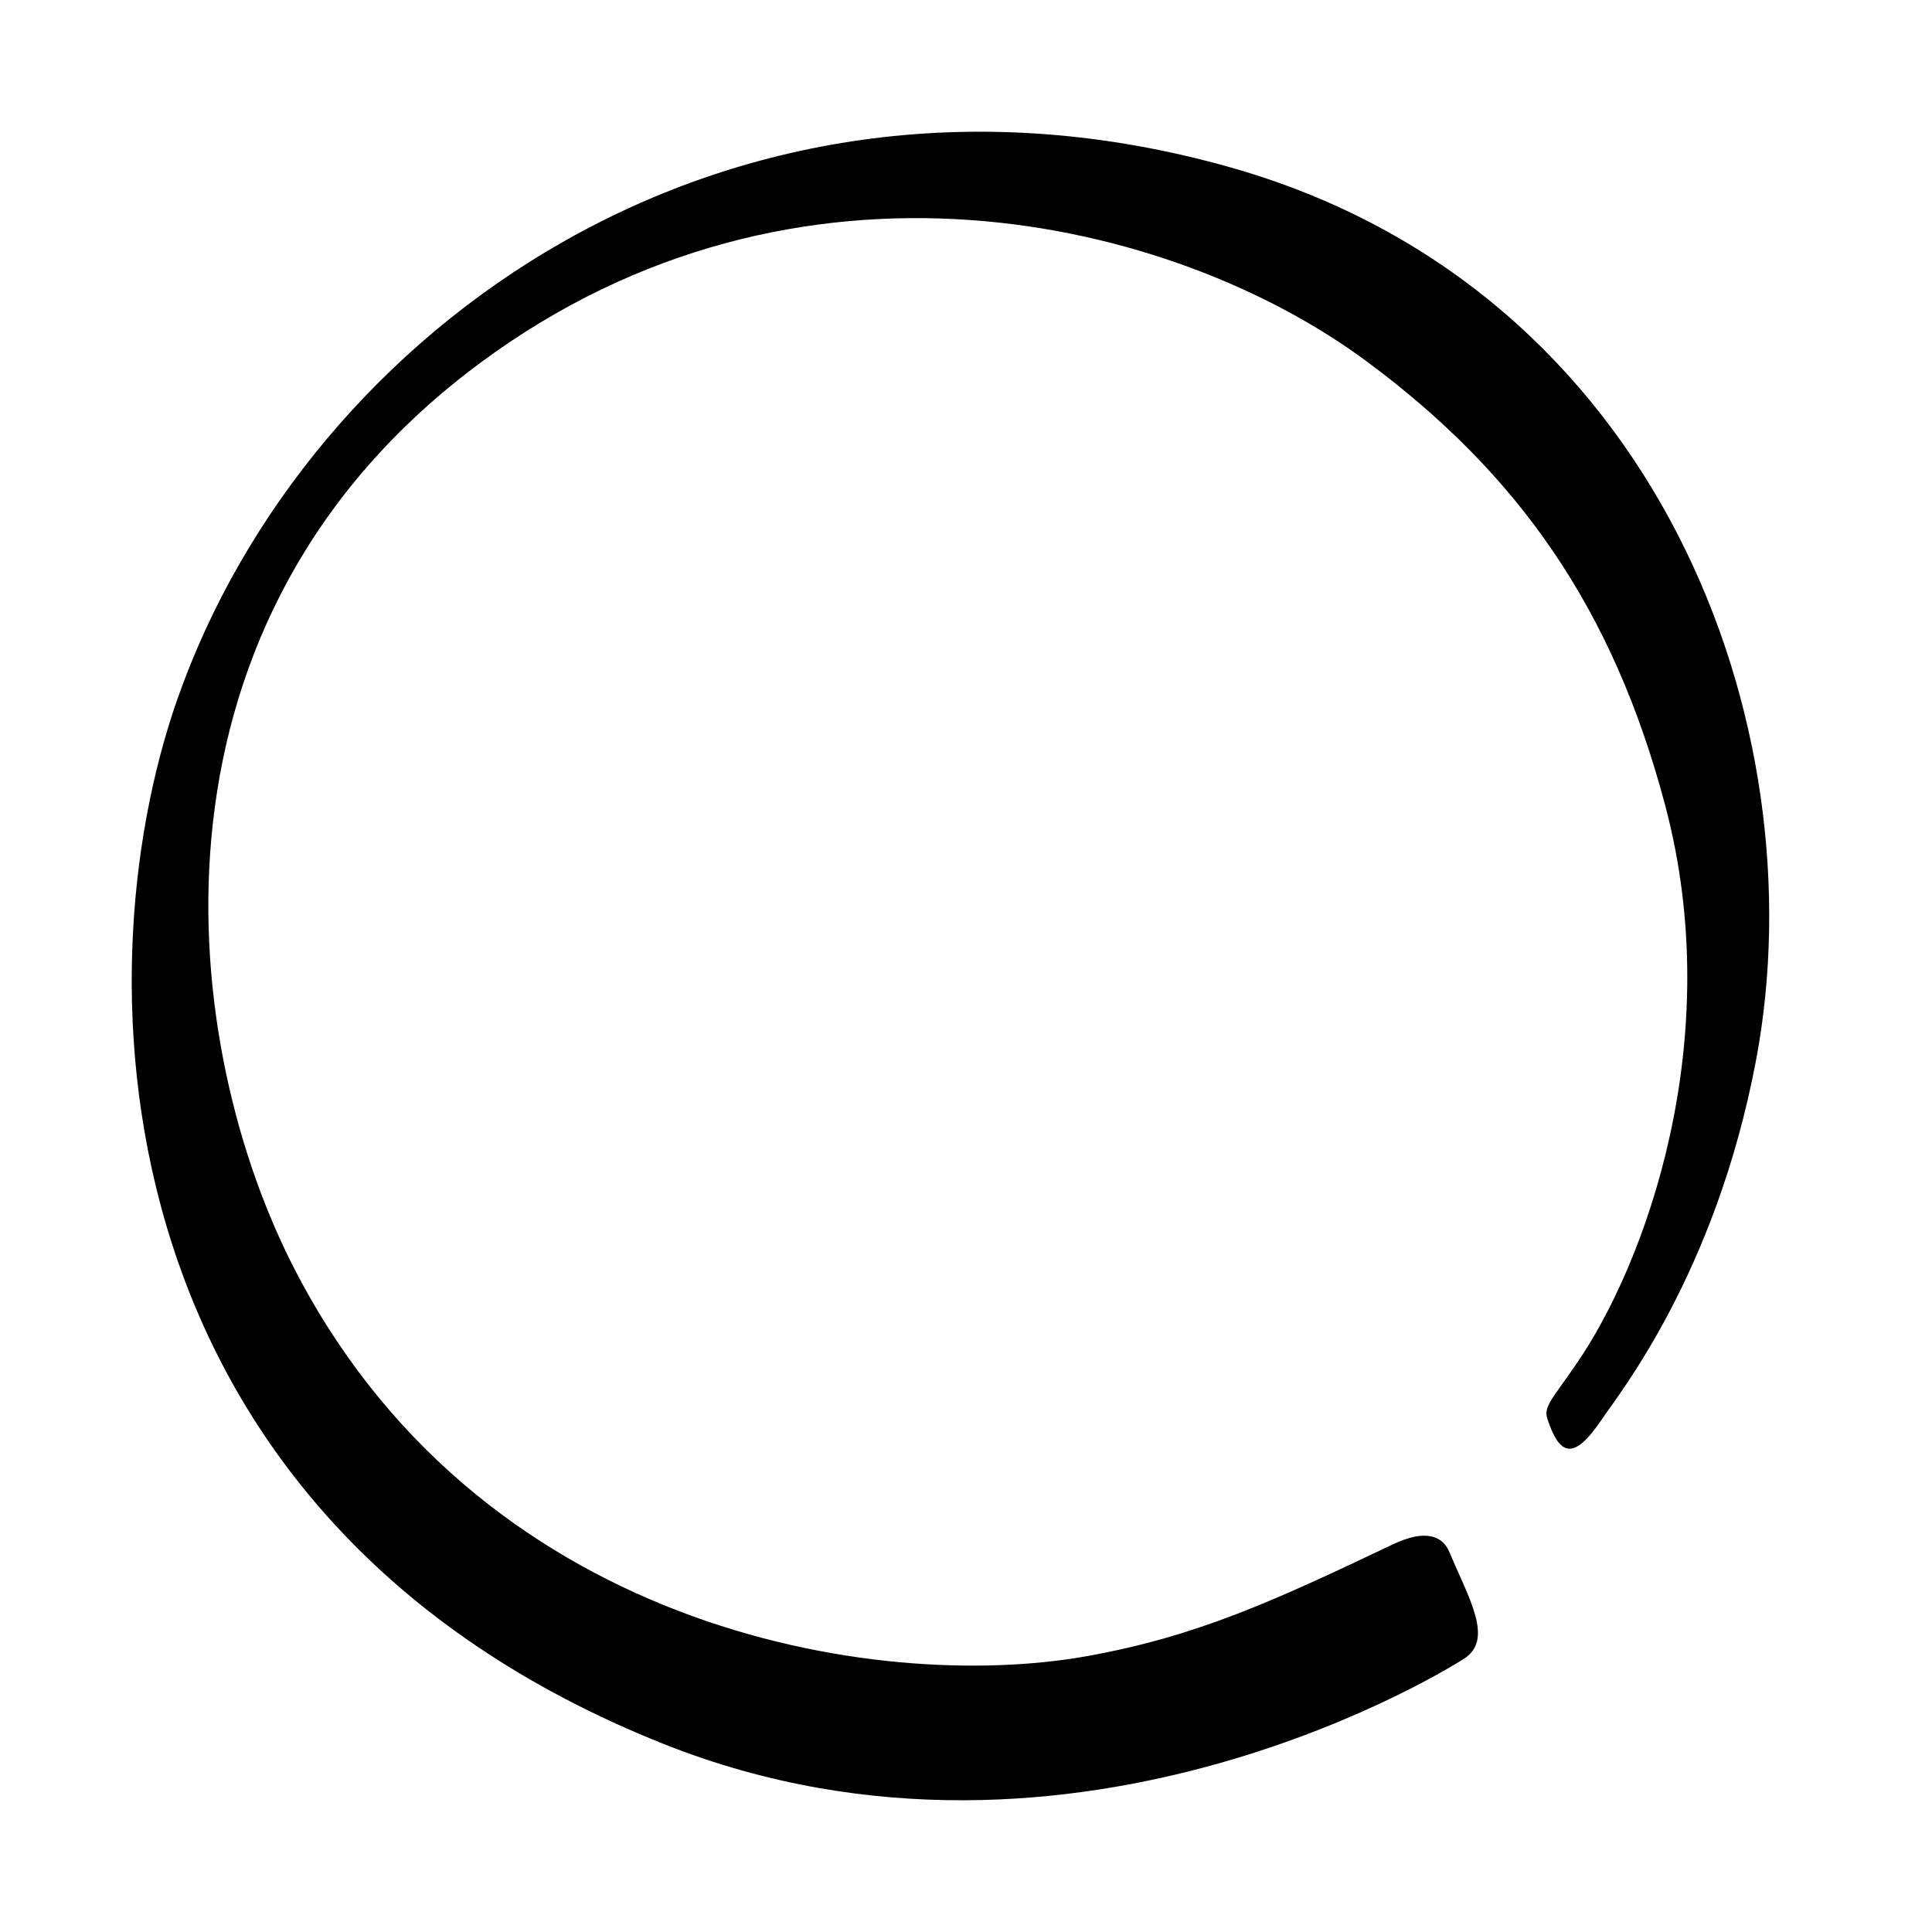
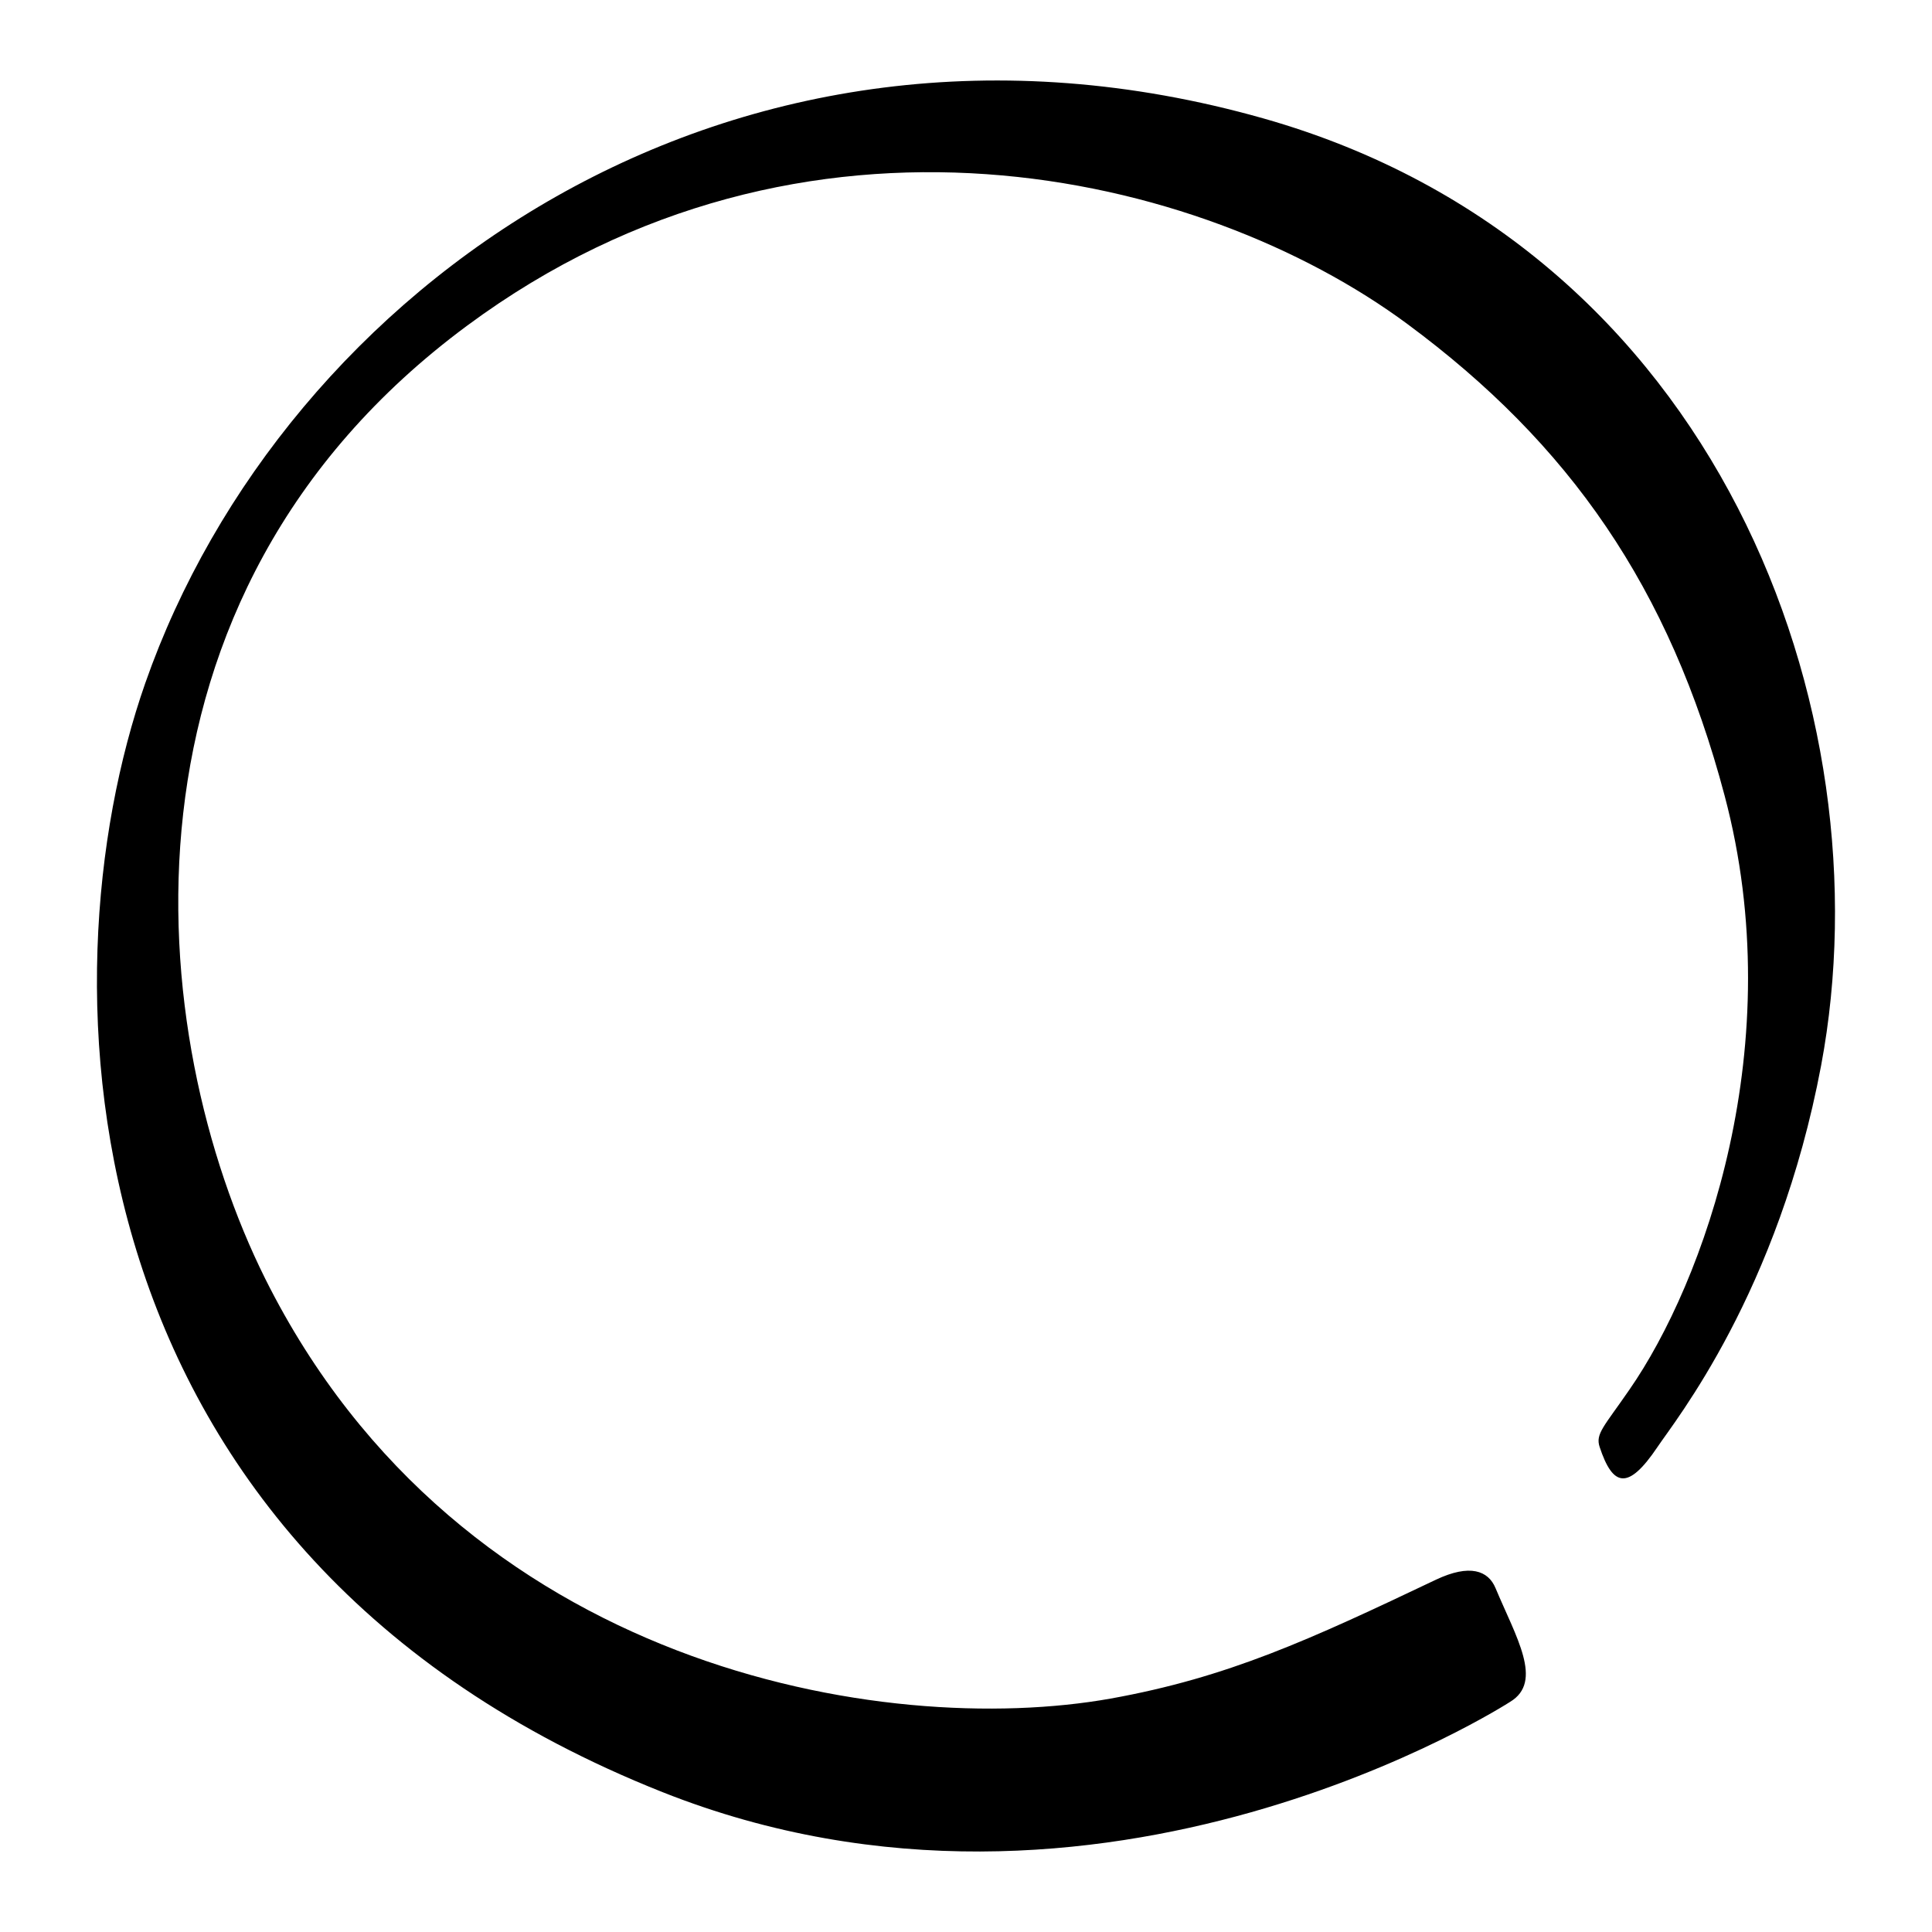
- <svg xmlns="http://www.w3.org/2000/svg" version="1.1" viewBox="0 0 176 176">
-   <path d="m 133.286,151.156 c 0,0 -35.069,22.695 -72.743,7.748 C 9.066,138.456 7.138,89.448 16.15,63.716 28.014,29.846 66.447,2.333 112.098,15.25 c 39.097,11.073 53.565,50.986 47.884,81.276 -3.675,19.535 -12.572,30.538 -14.053,32.765 -2.528,3.753 -3.83,3.402 -4.959,-0.013 -0.377,-1.136 0.383,-1.755 2.559,-4.92 6.363,-9.165 13.836,-29.632 8.169,-50.974 C 146.97,55.508 138.386,43.191 124.466,32.897 106.807,19.826 72.683,11.632 43.759,33.05 12.257,56.37 16.08,94.043 26.45,114.855 c 16.747,33.525 53.201,39.466 72.546,36.02 10.083,-1.813 17.084,-5.048 27.928,-10.205 2.904,-1.372 4.487,-0.785 5.112,0.721 1.755,4.199 4.142,8.028 1.251,9.764" />
+ <svg xmlns="http://www.w3.org/2000/svg" version="1.1" viewBox="0 0 192 192">
+   <path d="m150.07 169.13s-40.607 26.278-84.228 8.971c-59.606-23.677-61.838-80.423-51.403-110.22 13.737-39.218 58.238-71.075 111.1-56.118 45.27 12.821 62.023 59.037 55.445 94.109-4.256 22.62-14.557 35.36-16.272 37.939-2.927 4.345-4.434 3.939-5.742-0.015-0.436-1.315 0.444-2.033 2.963-5.697 7.368-10.612 16.021-34.311 9.459-59.022-5.476-20.698-15.415-34.961-31.533-46.881-20.447-15.134-59.96-24.623-93.45 0.178-36.476 27.002-32.05 70.624-20.042 94.722 19.391 38.819 61.601 45.698 84 41.708 11.675-2.099 19.782-5.845 32.337-11.816 3.362-1.589 5.195-0.909 5.919 0.835 2.033 4.862 4.796 9.296 1.448 11.306" />
</svg>
